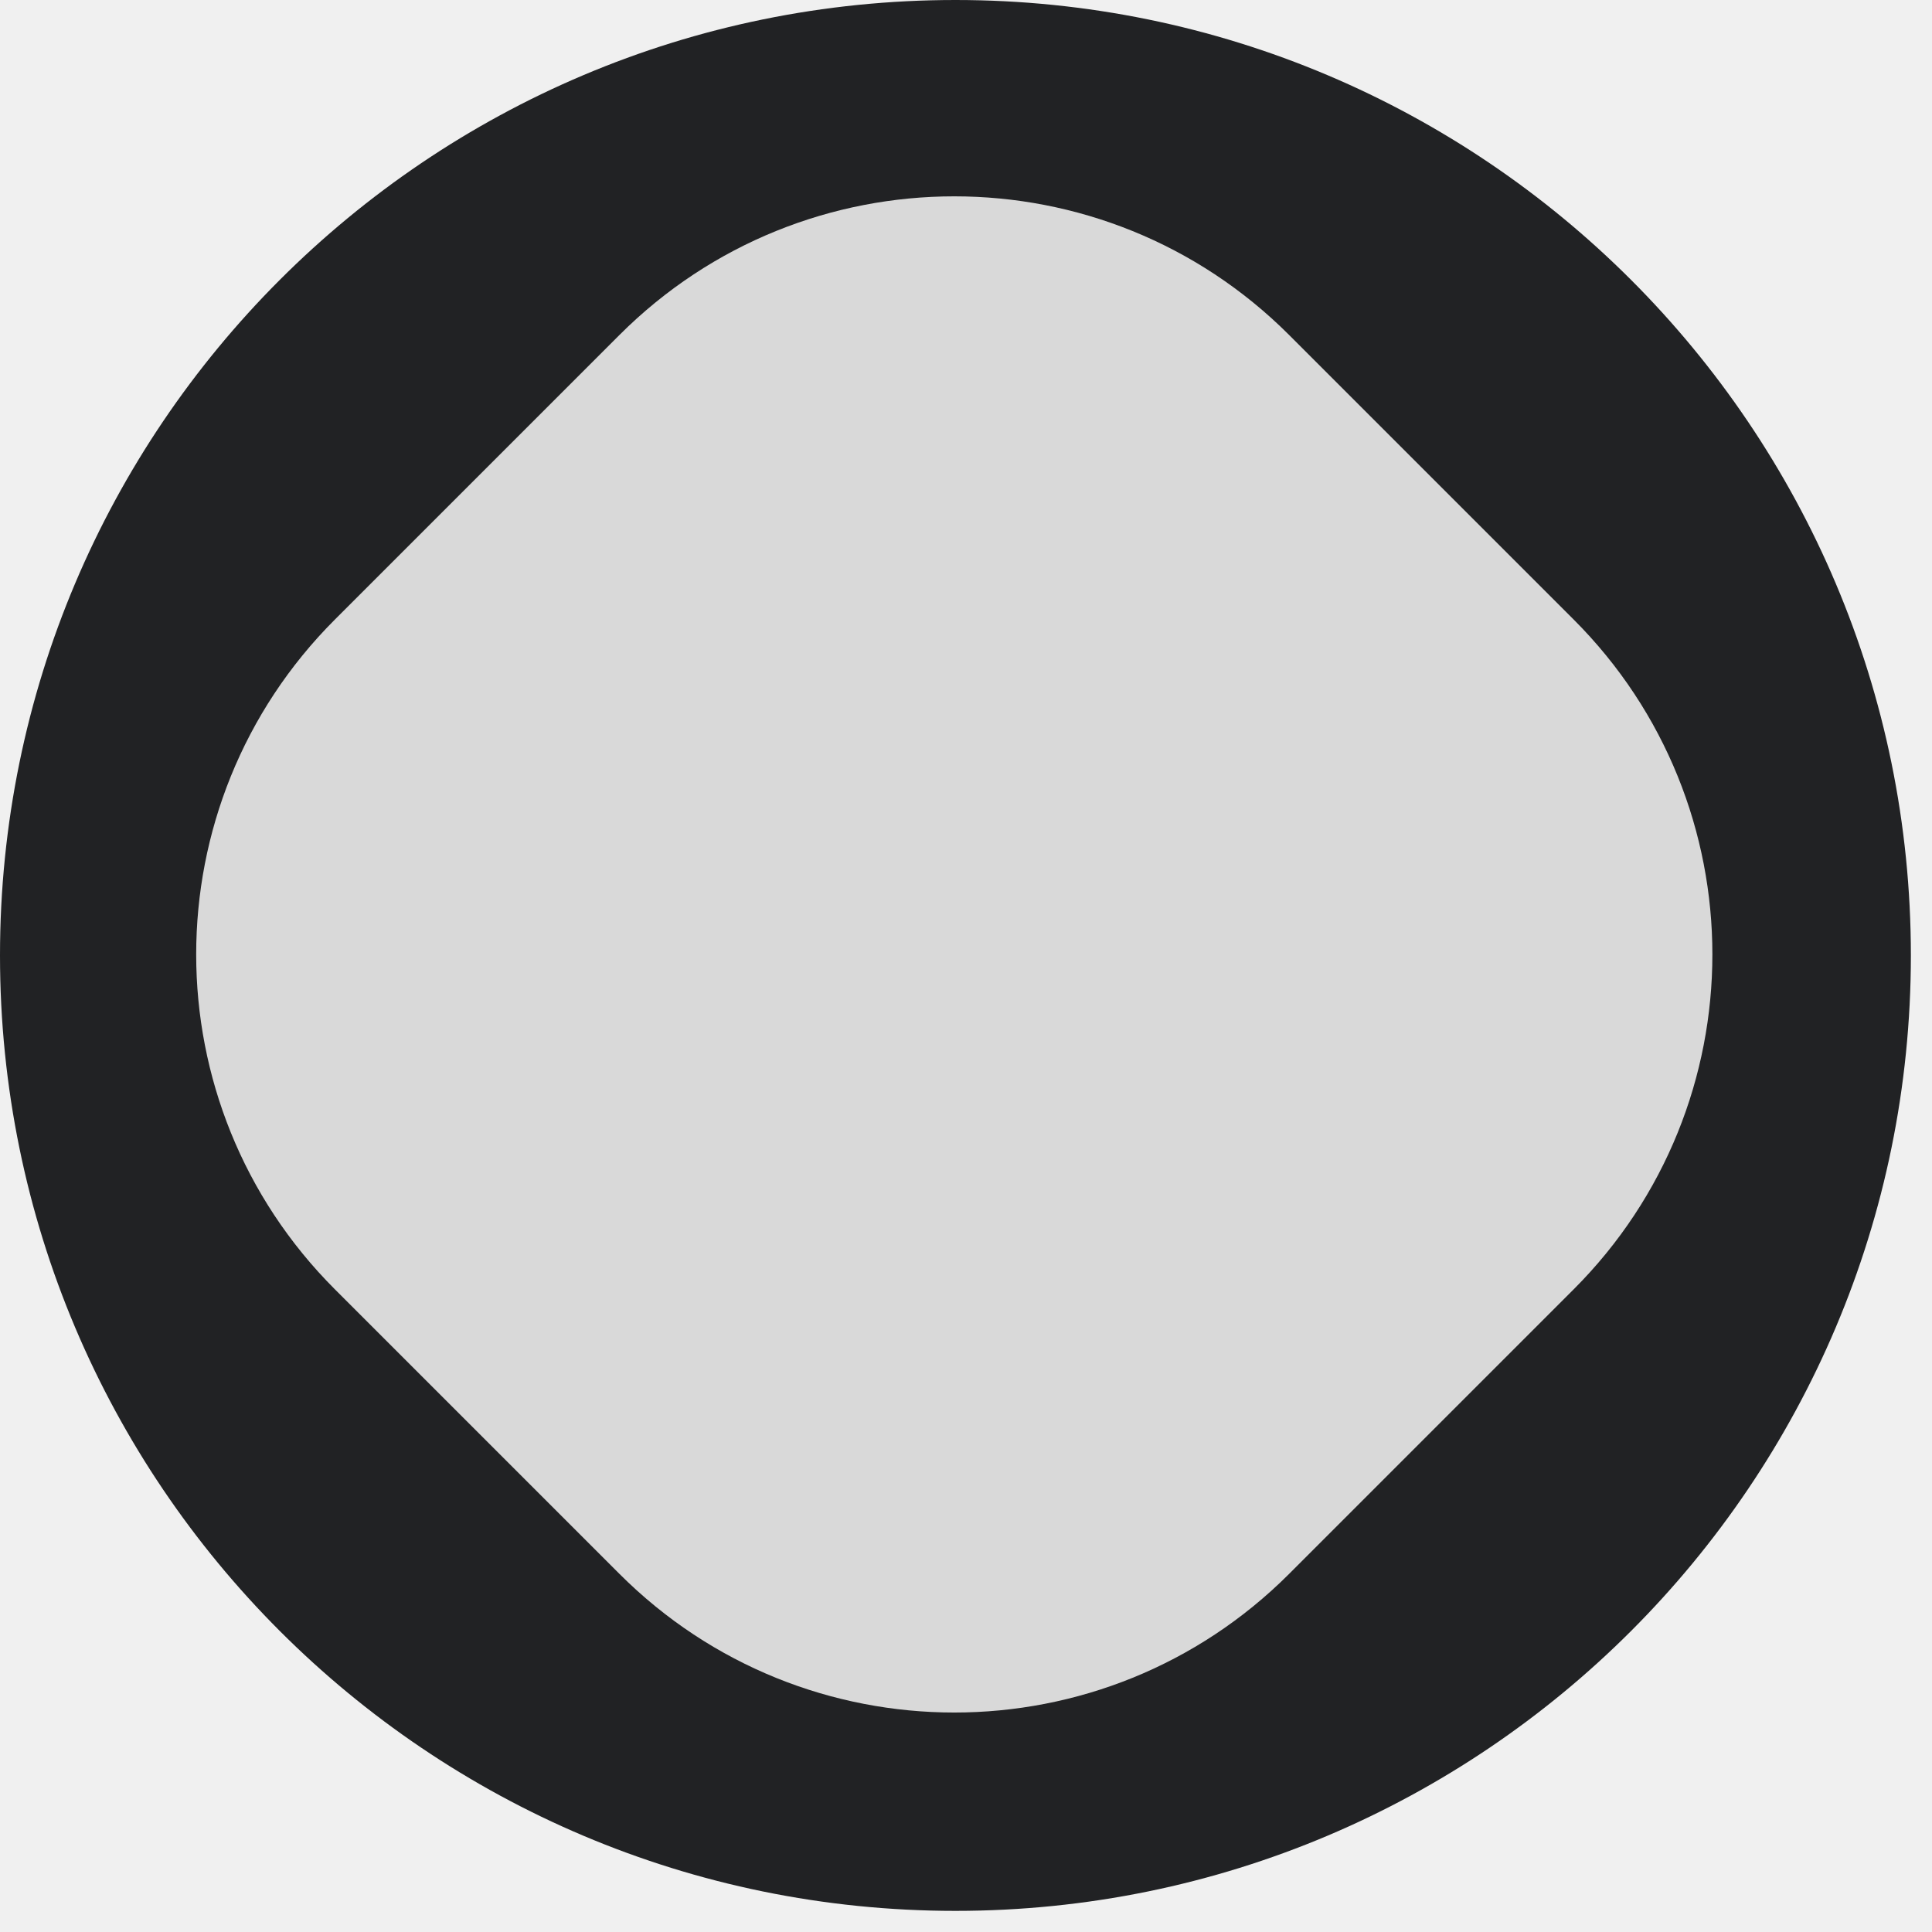
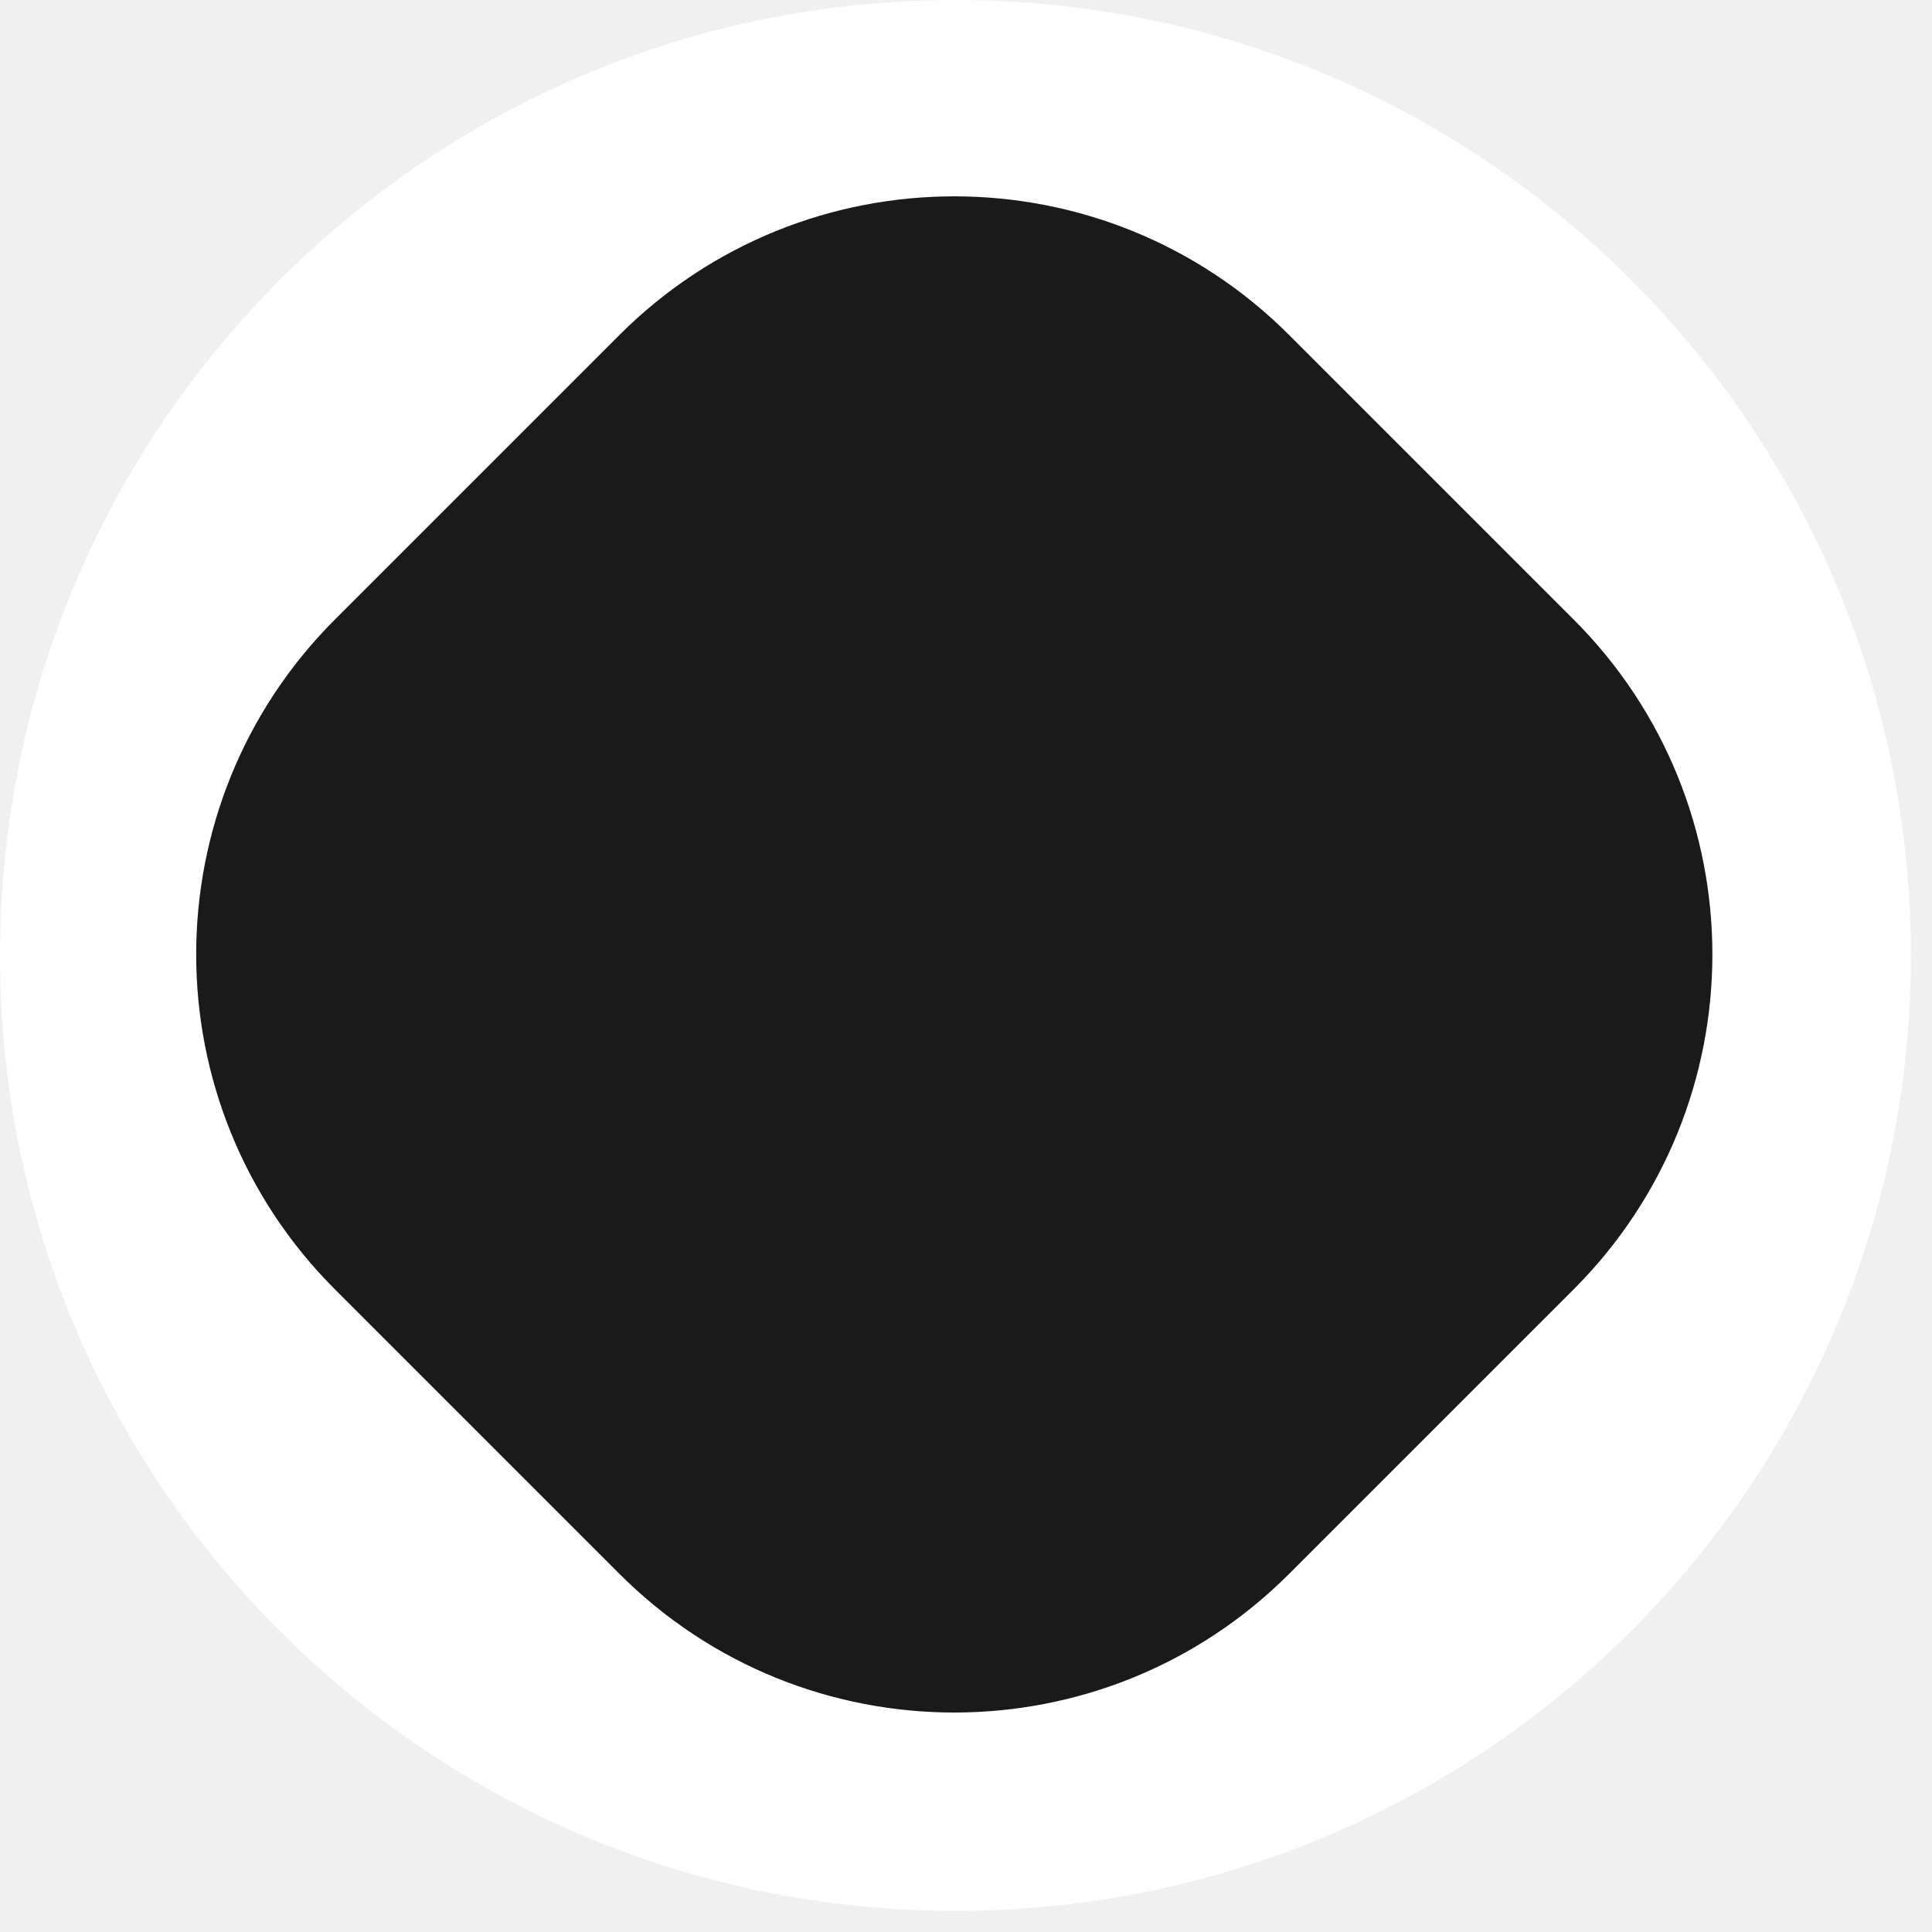
<svg xmlns="http://www.w3.org/2000/svg" width="77" height="77" viewBox="0 0 77 77" fill="none">
-   <rect width="76.158" height="76.158" rx="38.079" fill="#212224" />
-   <rect y="38.039" width="53.787" height="53.787" rx="18.877" transform="rotate(-45 0 38.0391)" fill="#D9D9D9" />
+   <rect width="76.158" height="76.158" rx="38.079" fill="#FFFFFF" />
+   <rect y="38.039" width="53.787" height="53.787" rx="18.877" transform="rotate(-45 0 38.0391)" fill="#1A1A1A" />
</svg>
